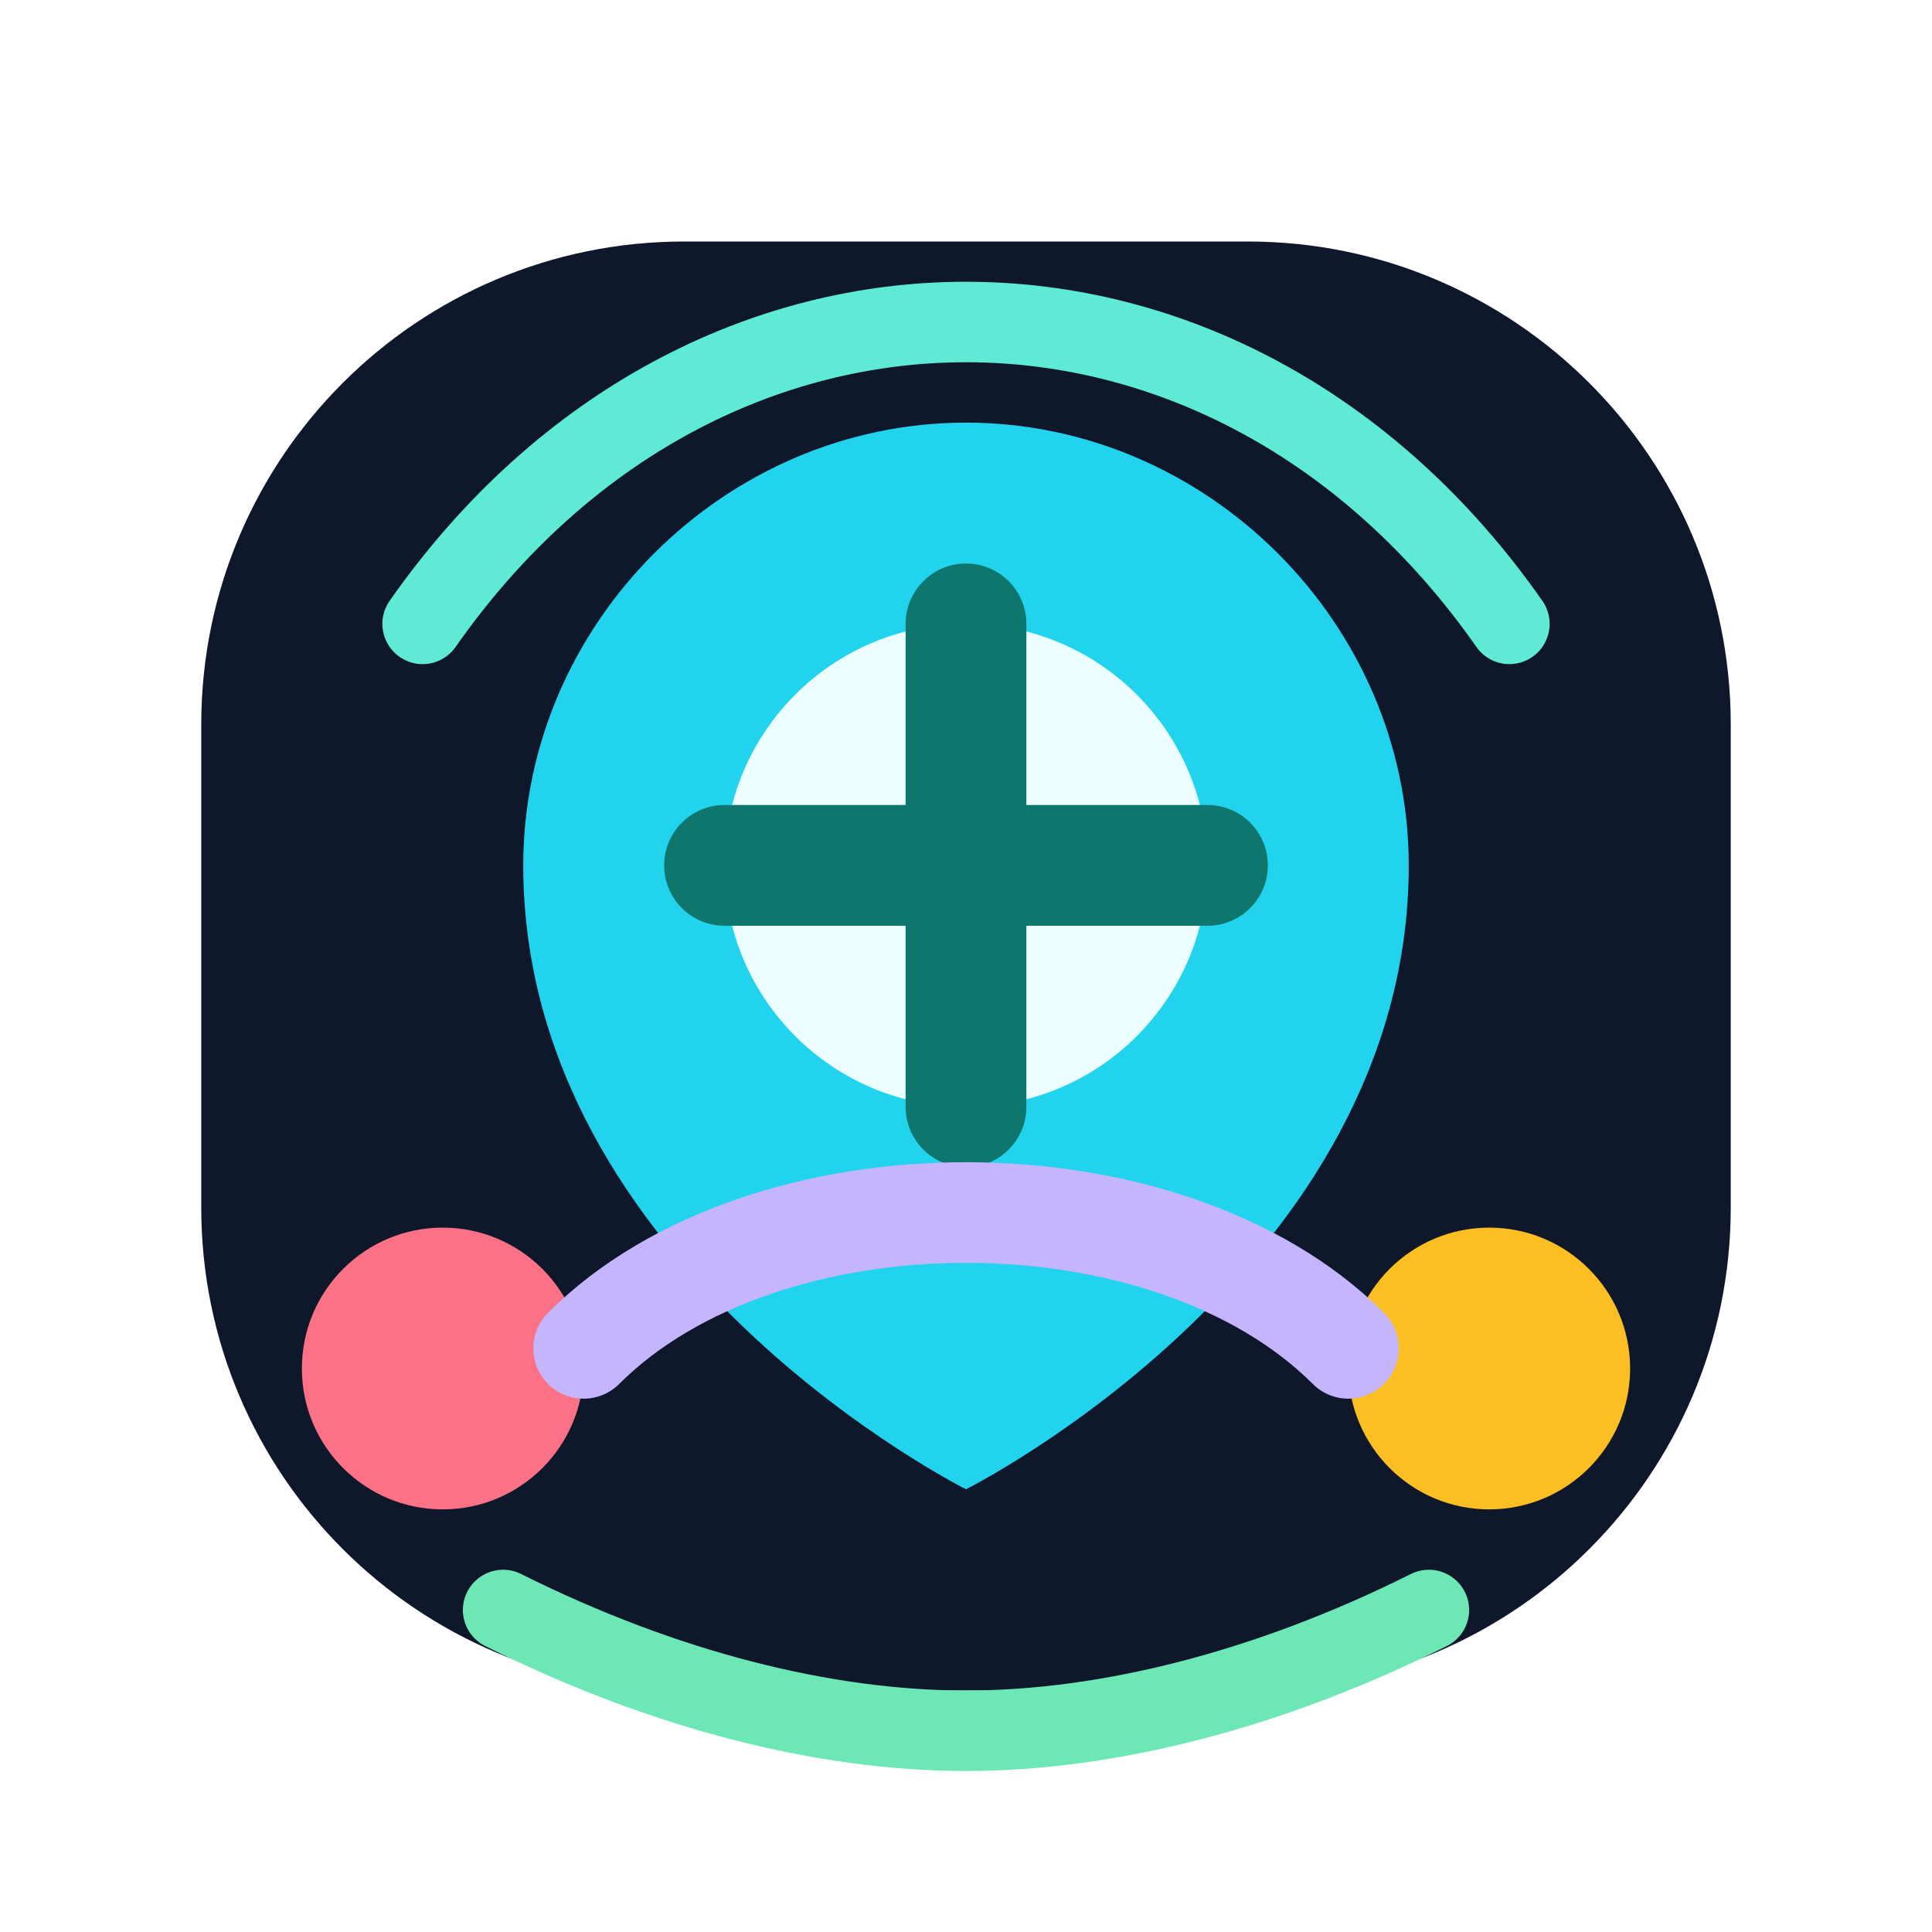
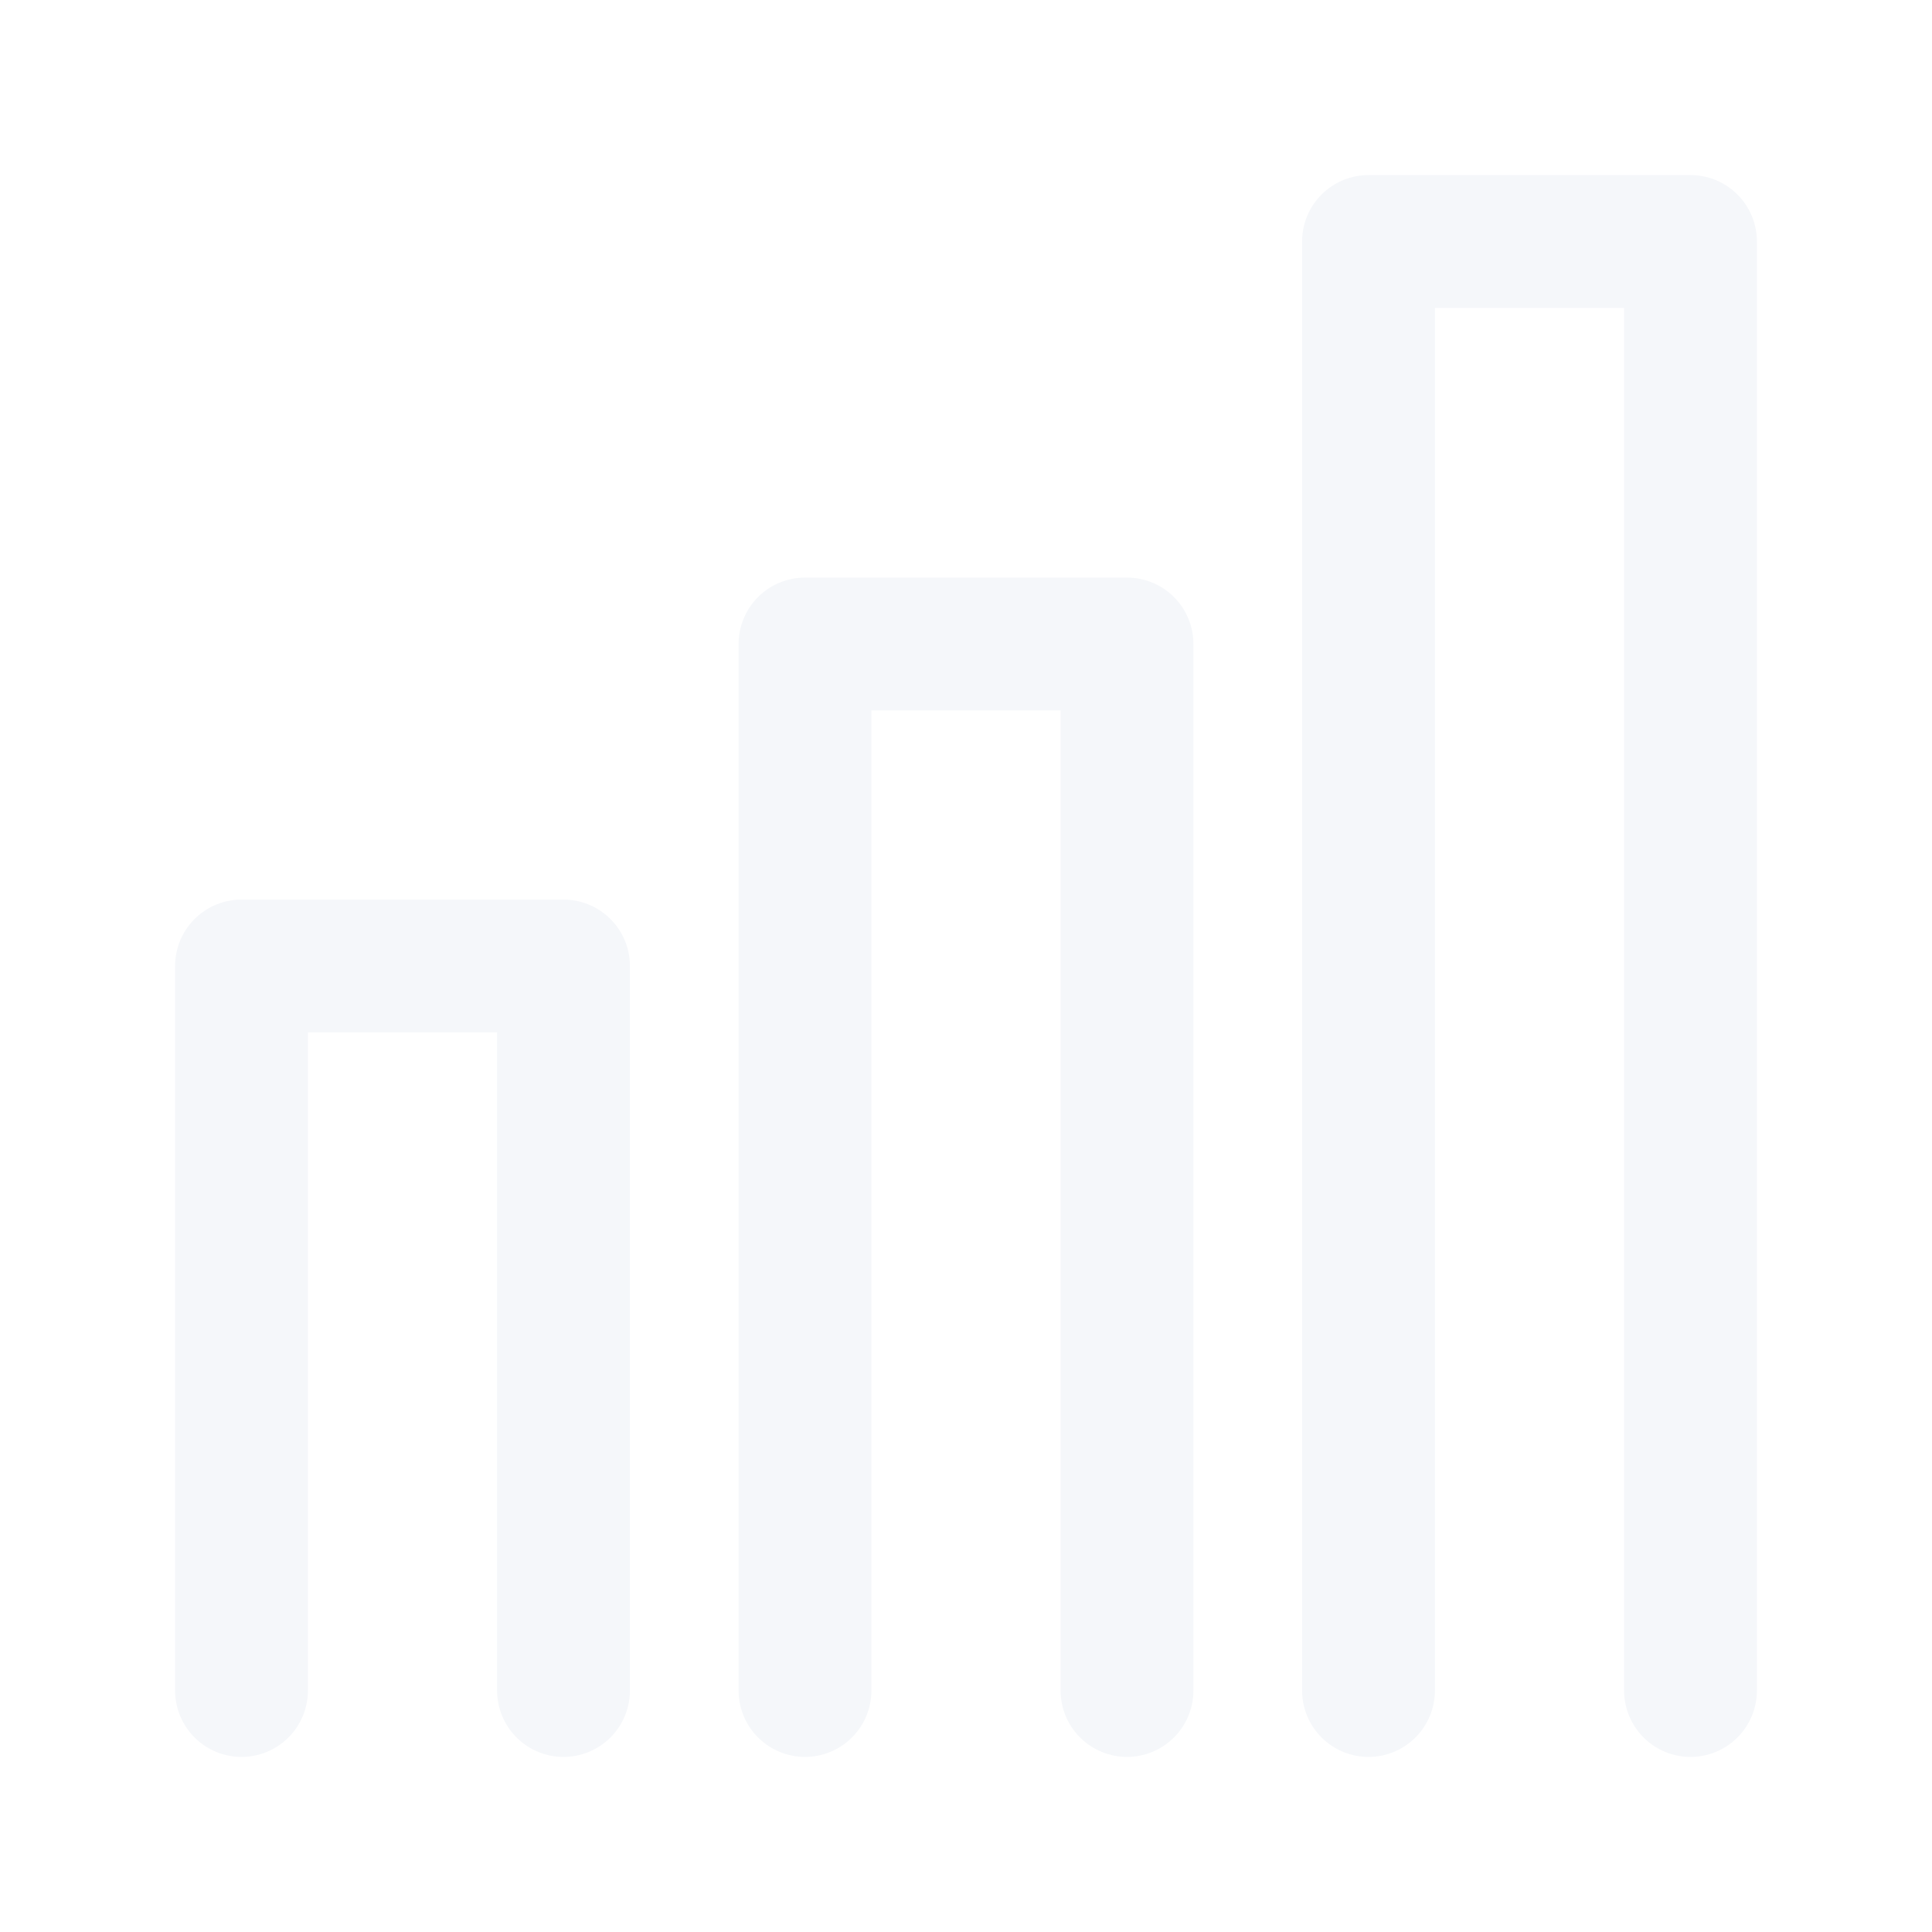
- <svg xmlns="http://www.w3.org/2000/svg" width="96" height="96" viewBox="0 0 96 96">
-   <rect x="10" y="12" width="76" height="72" rx="24" fill="#0F172A" />
-   <path d="M48 21c12 0 22 10 22 22 0 20-22 31-22 31S26 63 26 43c0-12 10-22 22-22z" fill="#22D3EE" />
-   <circle cx="48" cy="43" r="12" fill="#ECFEFF" />
-   <path d="M48 31v24" stroke="#0F766E" stroke-width="6" stroke-linecap="round" />
-   <path d="M36 43h24" stroke="#0F766E" stroke-width="6" stroke-linecap="round" />
-   <circle cx="22" cy="68" r="7" fill="#FB7185" />
-   <circle cx="74" cy="68" r="7" fill="#FBBF24" />
-   <path d="M29 67c9-9 29-9 38 0" fill="none" stroke="#C4B5FD" stroke-width="5" stroke-linecap="round" />
-   <path d="M21 31c7-10 17-15 27-15s20 5 27 15" fill="none" stroke="#5EEAD4" stroke-width="4" stroke-linecap="round" />
-   <path d="M25 80c8 4 16 6 23 6s15-2 23-6" fill="none" stroke="#6EE7B7" stroke-width="4" stroke-linecap="round" />
+ <svg xmlns="http://www.w3.org/2000/svg" width="24" height="24" viewBox="0 0 24 24" fill="none">
+   <path d="M3 21V12h4v9 M10 21V8h4v13 M17 21V3h4v18" stroke="#F5F7FA" stroke-width="1.65" stroke-linecap="round" stroke-linejoin="round" />
</svg>
